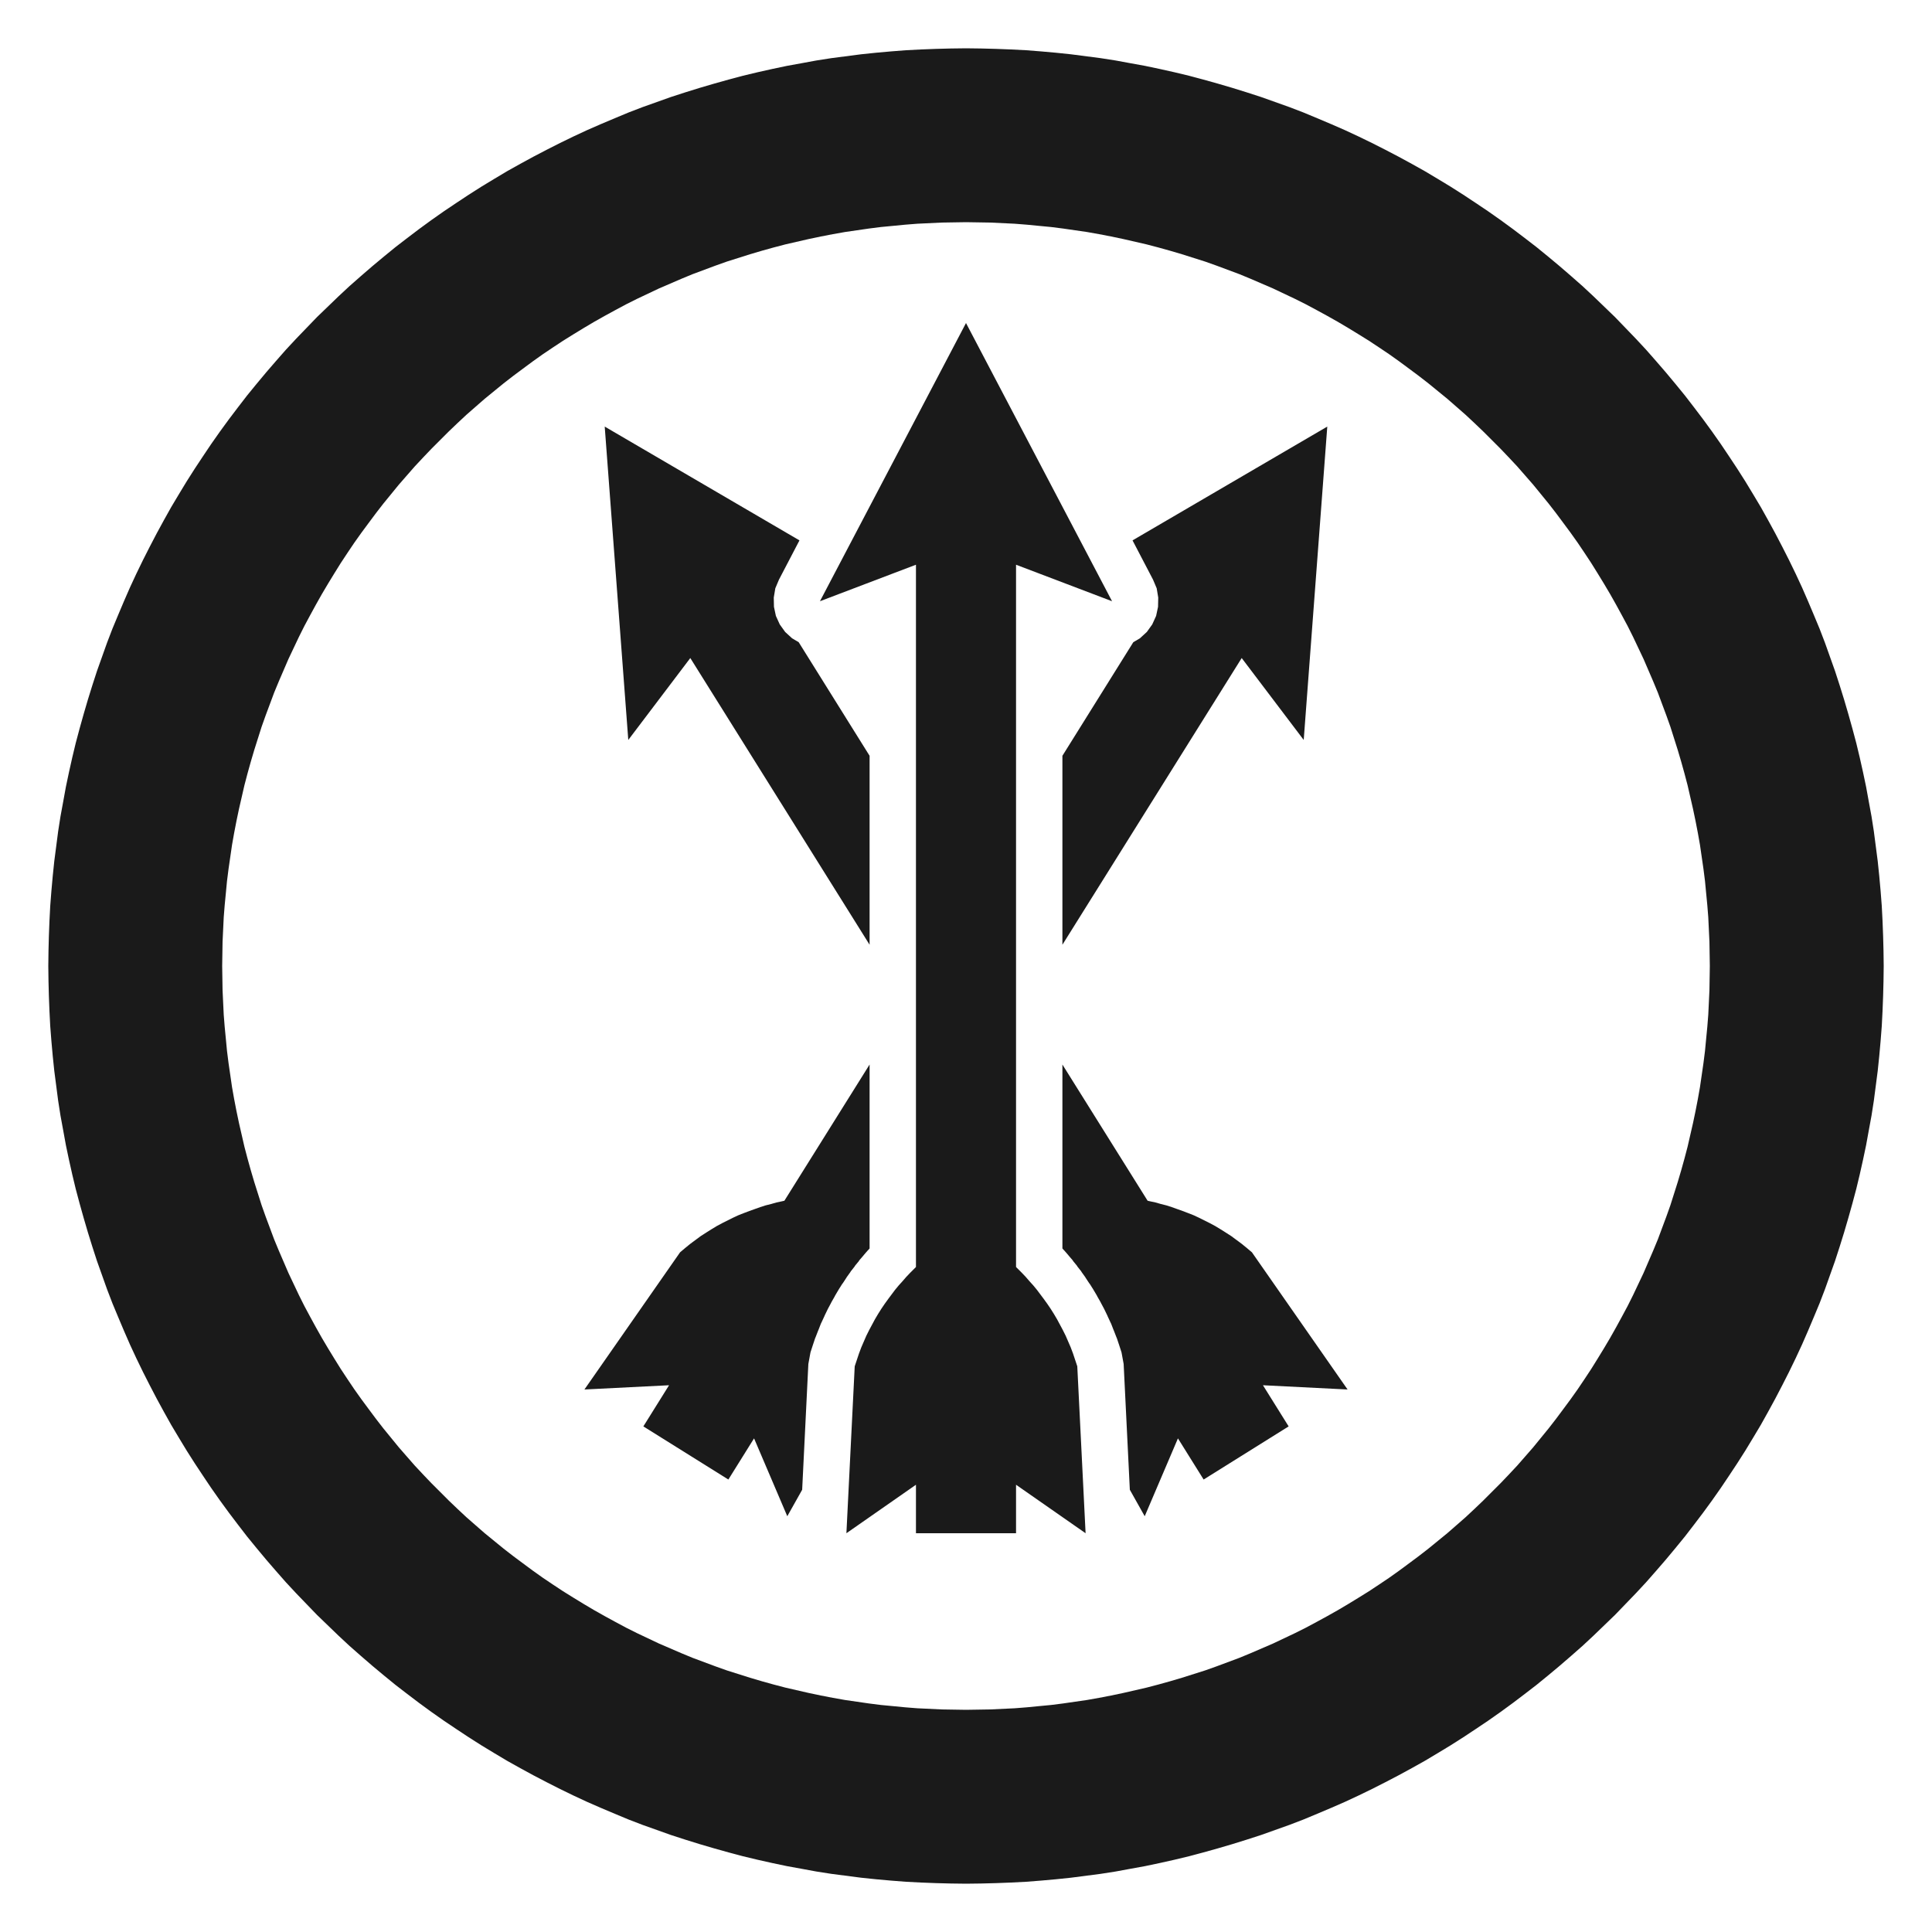
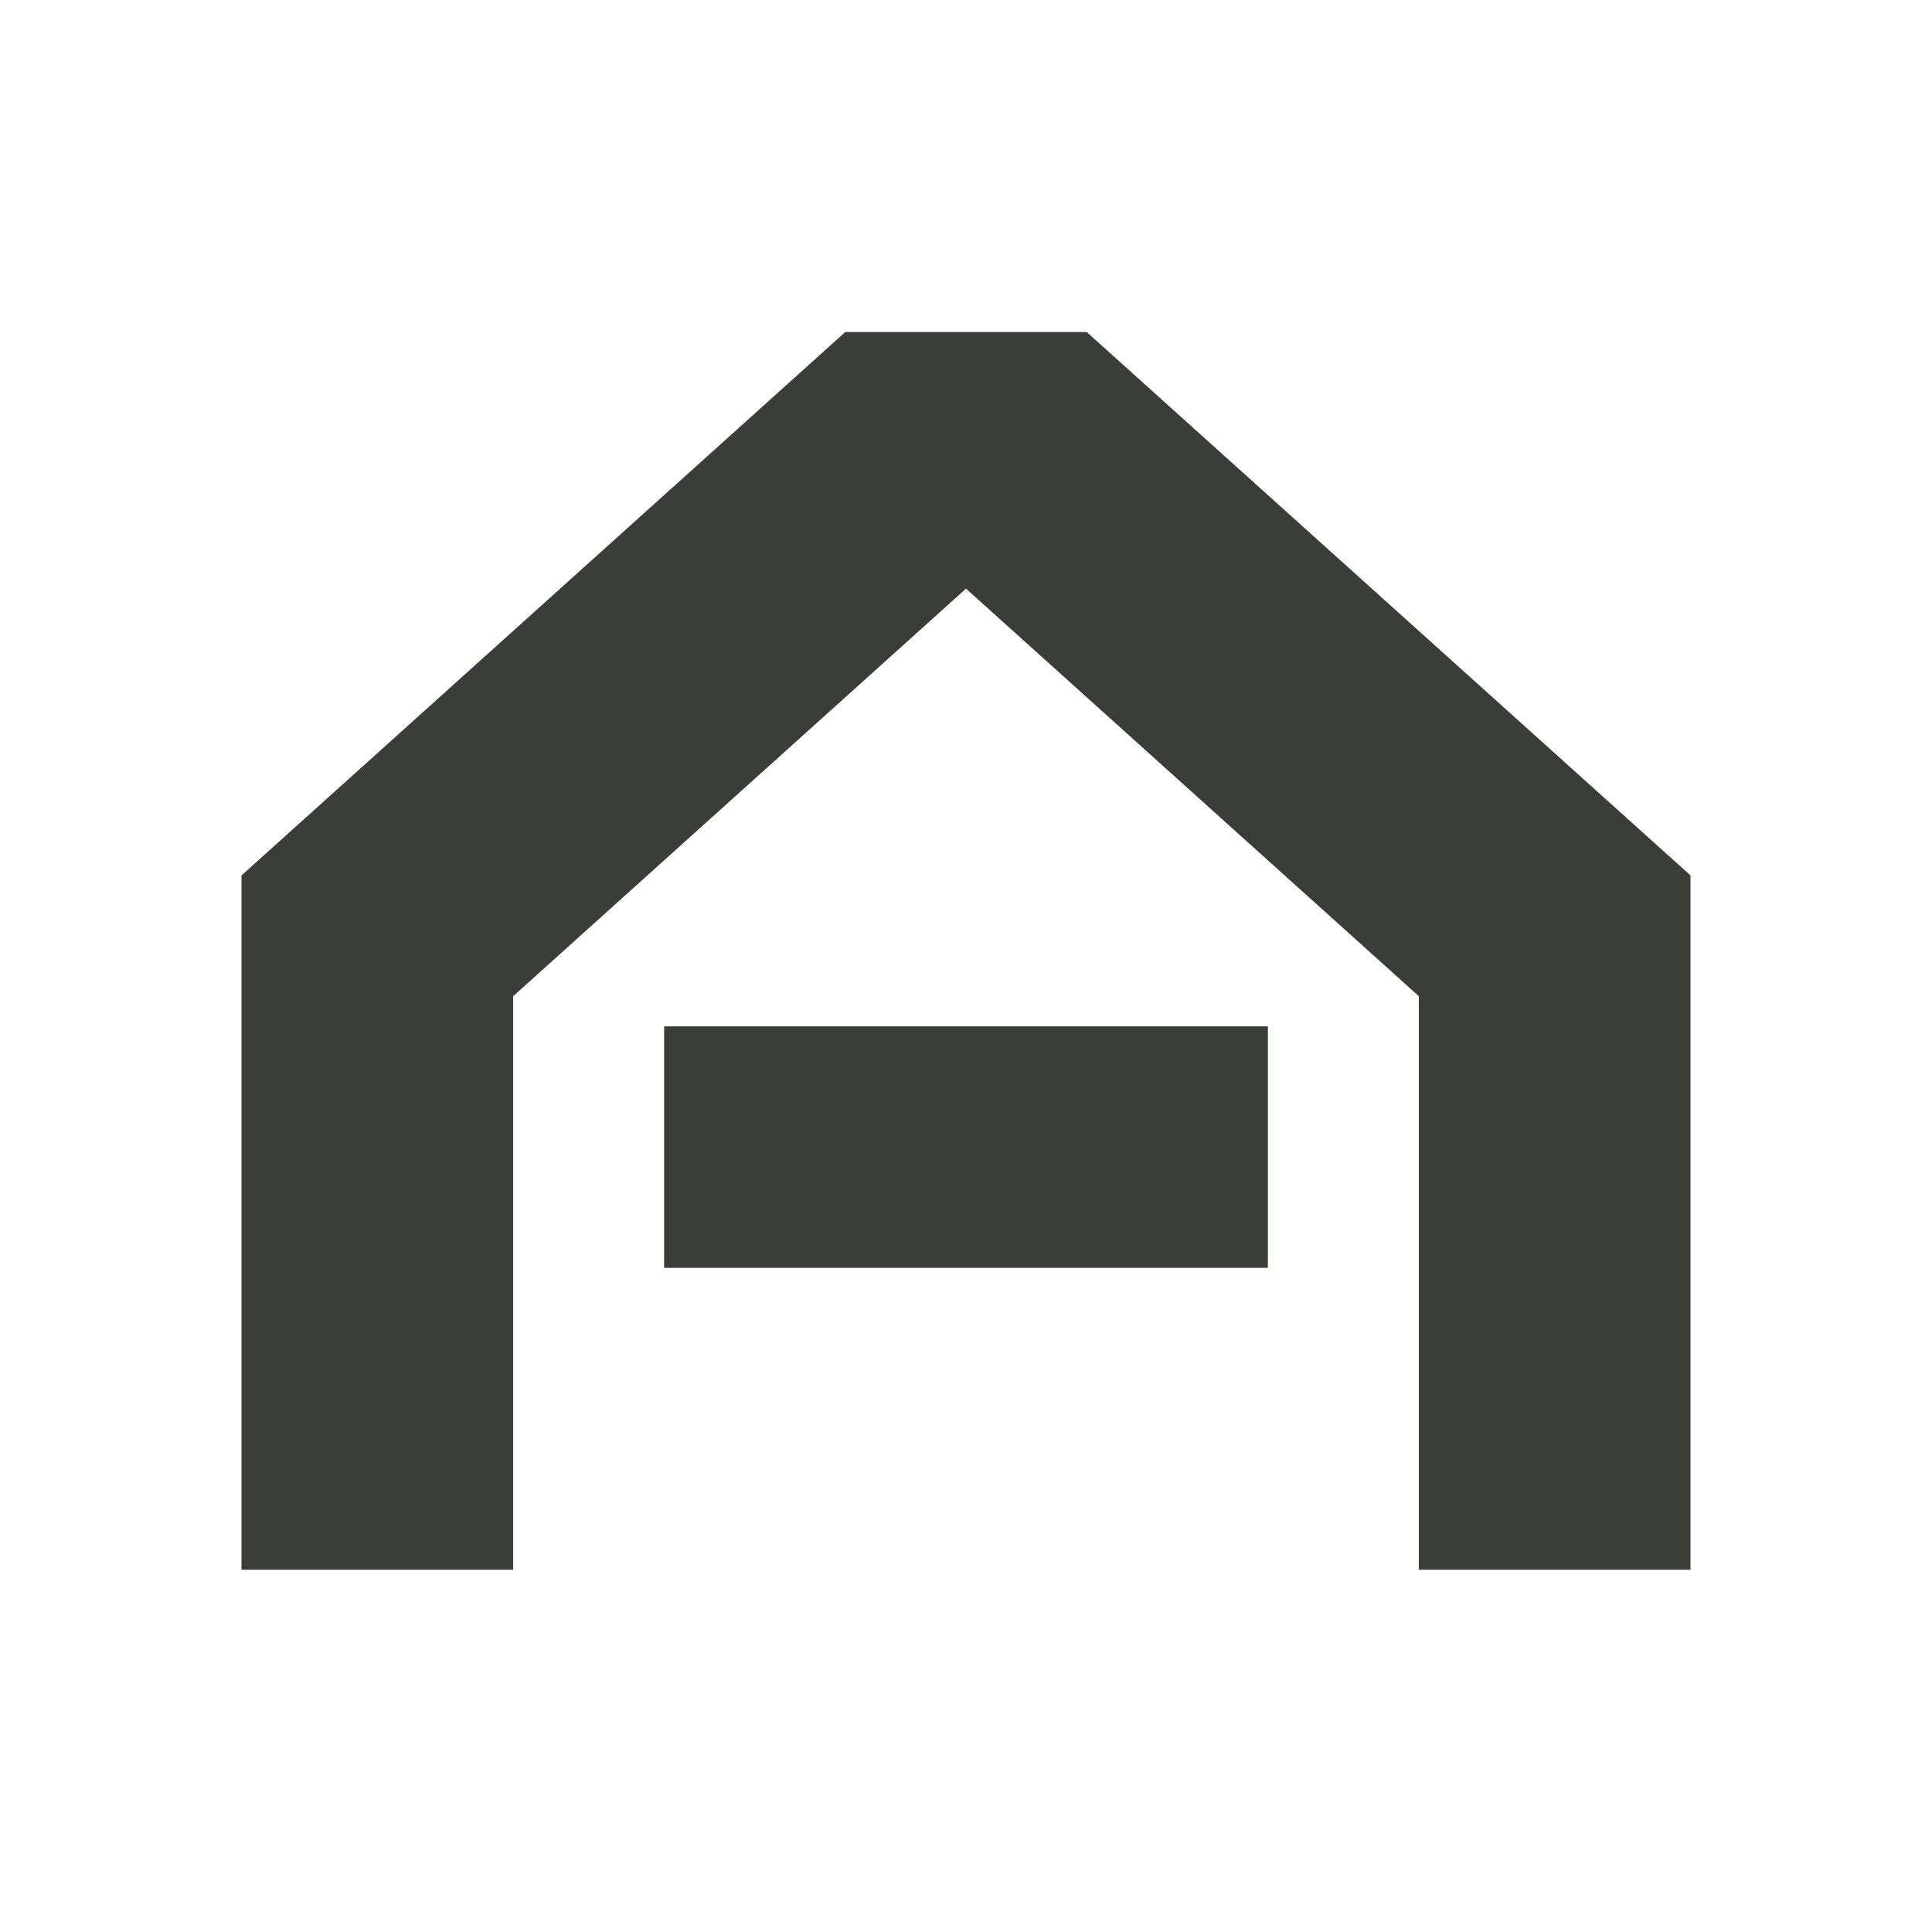
- <svg xmlns="http://www.w3.org/2000/svg" viewBox="0 0 100.00 100.00" role="img" aria-label="adroit">
-   <path fill="#1a1a1a" fill-rule="evenodd" d="M40.16 31.88L40.06 31.41L40.05 30.93L40.13 30.45L40.32 30.00L41.38 27.97L31.30 22.08L32.52 38.30L35.73 34.06L45.01 48.90L45.01 39.12L41.34 33.24L41.00 33.04L40.64 32.71L40.36 32.32ZM59.94 31.41L59.84 31.88L59.64 32.32L59.36 32.71L59.00 33.04L58.66 33.24L54.99 39.12L54.99 48.90L64.27 34.06L67.48 38.30L68.70 22.08L58.62 27.97L59.68 30.00L59.87 30.45L59.95 30.93ZM47.41 65.58L47.31 65.68L47.11 65.88L46.91 66.09L46.72 66.31L46.52 66.53L46.33 66.76L46.15 67.00L45.97 67.24L45.79 67.49L45.62 67.74L45.45 68.01L45.29 68.28L45.14 68.56L44.99 68.84L44.84 69.14L44.71 69.44L44.58 69.74L44.46 70.06L44.35 70.39L44.24 70.72L43.81 79.36L47.41 76.85L47.41 79.36L52.59 79.36L52.59 76.85L56.19 79.36L55.76 70.72L55.65 70.39L55.54 70.06L55.42 69.74L55.29 69.44L55.16 69.14L55.01 68.84L54.86 68.56L54.71 68.28L54.55 68.01L54.38 67.74L54.21 67.49L54.03 67.24L53.85 67.00L53.67 66.76L53.48 66.53L53.28 66.31L53.09 66.09L52.89 65.88L52.69 65.68L52.59 65.58L52.59 29.23L57.56 31.12L50.00 16.72L42.44 31.12L47.41 29.23ZM97.44 47.67L97.40 46.89L97.34 46.12L97.27 45.34L97.19 44.57L97.09 43.80L96.99 43.03L96.87 42.26L96.73 41.50L96.59 40.73L96.43 39.97L96.26 39.21L96.08 38.46L95.88 37.71L95.67 36.96L95.45 36.21L95.22 35.47L94.98 34.73L94.72 34.00L94.46 33.27L94.18 32.54L93.88 31.82L93.58 31.11L93.27 30.40L92.94 29.69L92.60 28.99L92.25 28.30L91.89 27.61L91.52 26.93L91.14 26.25L90.74 25.58L90.34 24.92L89.92 24.26L89.49 23.61L89.06 22.97L88.61 22.33L88.15 21.70L87.68 21.08L87.21 20.47L86.72 19.87L86.22 19.27L85.71 18.68L85.20 18.10L84.67 17.53L84.13 16.97L83.59 16.41L83.03 15.87L82.47 15.33L81.90 14.80L81.32 14.29L80.73 13.78L80.13 13.28L79.53 12.79L78.92 12.32L78.30 11.85L77.67 11.39L77.03 10.94L76.39 10.51L75.74 10.08L75.08 9.66L74.42 9.26L73.75 8.86L73.07 8.48L72.39 8.11L71.70 7.75L71.01 7.40L70.31 7.06L69.60 6.73L68.89 6.42L68.18 6.12L67.46 5.82L66.73 5.54L66.00 5.28L65.27 5.02L64.53 4.78L63.79 4.55L63.04 4.33L62.29 4.12L61.54 3.92L60.79 3.74L60.03 3.57L59.27 3.41L58.50 3.27L57.74 3.13L56.97 3.01L56.20 2.91L55.43 2.81L54.66 2.73L53.88 2.66L53.11 2.60L52.33 2.56L51.55 2.53L50.78 2.51L50.00 2.50L49.22 2.51L48.45 2.53L47.67 2.56L46.89 2.60L46.12 2.66L45.34 2.73L44.57 2.81L43.80 2.91L43.03 3.01L42.26 3.13L41.50 3.27L40.73 3.41L39.97 3.57L39.21 3.74L38.46 3.92L37.71 4.12L36.96 4.33L36.21 4.55L35.47 4.78L34.73 5.02L34.00 5.28L33.27 5.54L32.54 5.82L31.82 6.12L31.11 6.42L30.40 6.73L29.69 7.06L28.99 7.40L28.30 7.75L27.61 8.11L26.93 8.48L26.25 8.86L25.58 9.26L24.92 9.66L24.26 10.08L23.61 10.51L22.97 10.94L22.33 11.39L21.70 11.85L21.08 12.32L20.47 12.79L19.87 13.28L19.27 13.78L18.68 14.29L18.10 14.80L17.53 15.33L16.97 15.87L16.41 16.41L15.87 16.97L15.33 17.53L14.80 18.10L14.29 18.68L13.78 19.27L13.28 19.87L12.79 20.47L12.32 21.08L11.85 21.70L11.39 22.33L10.94 22.97L10.51 23.61L10.08 24.26L9.66 24.92L9.26 25.58L8.86 26.25L8.48 26.93L8.11 27.61L7.75 28.30L7.40 28.99L7.06 29.69L6.73 30.40L6.42 31.11L6.12 31.82L5.82 32.54L5.54 33.27L5.28 34.00L5.02 34.73L4.78 35.47L4.55 36.21L4.33 36.96L4.12 37.71L3.92 38.46L3.74 39.21L3.57 39.97L3.41 40.73L3.27 41.50L3.13 42.26L3.01 43.03L2.91 43.80L2.81 44.57L2.73 45.34L2.66 46.12L2.60 46.89L2.56 47.67L2.53 48.45L2.51 49.22L2.50 50.00L2.51 50.78L2.53 51.55L2.56 52.33L2.60 53.11L2.66 53.88L2.73 54.66L2.81 55.43L2.91 56.20L3.01 56.97L3.13 57.74L3.27 58.50L3.41 59.27L3.57 60.03L3.74 60.79L3.92 61.54L4.12 62.29L4.33 63.04L4.55 63.79L4.78 64.53L5.02 65.27L5.28 66.00L5.54 66.73L5.82 67.46L6.12 68.18L6.42 68.89L6.73 69.60L7.06 70.31L7.40 71.01L7.75 71.70L8.11 72.39L8.48 73.07L8.86 73.75L9.26 74.42L9.66 75.08L10.08 75.74L10.51 76.39L10.94 77.03L11.39 77.67L11.85 78.30L12.32 78.92L12.79 79.53L13.28 80.13L13.78 80.73L14.29 81.32L14.80 81.90L15.33 82.47L15.87 83.03L16.41 83.59L16.97 84.13L17.53 84.67L18.10 85.20L18.68 85.71L19.27 86.22L19.87 86.72L20.47 87.21L21.08 87.68L21.70 88.15L22.33 88.61L22.97 89.06L23.61 89.49L24.26 89.92L24.92 90.34L25.58 90.74L26.25 91.14L26.93 91.52L27.61 91.89L28.30 92.25L28.99 92.60L29.69 92.94L30.40 93.27L31.11 93.58L31.82 93.88L32.54 94.18L33.27 94.46L34.00 94.72L34.73 94.98L35.47 95.22L36.21 95.45L36.96 95.67L37.71 95.88L38.46 96.08L39.21 96.26L39.97 96.43L40.73 96.59L41.50 96.73L42.26 96.87L43.03 96.99L43.80 97.09L44.57 97.19L45.34 97.27L46.12 97.34L46.89 97.40L47.67 97.44L48.45 97.47L49.22 97.49L50.00 97.50L50.78 97.49L51.55 97.47L52.33 97.44L53.11 97.40L53.88 97.34L54.66 97.27L55.43 97.19L56.20 97.09L56.97 96.99L57.74 96.87L58.50 96.73L59.27 96.59L60.03 96.43L60.79 96.26L61.54 96.08L62.29 95.88L63.04 95.67L63.79 95.45L64.53 95.22L65.27 94.98L66.00 94.72L66.73 94.46L67.46 94.18L68.18 93.88L68.89 93.58L69.60 93.27L70.31 92.94L71.01 92.60L71.70 92.25L72.39 91.89L73.07 91.52L73.75 91.14L74.42 90.74L75.08 90.34L75.74 89.92L76.39 89.49L77.03 89.06L77.67 88.61L78.30 88.15L78.92 87.68L79.53 87.21L80.13 86.72L80.73 86.22L81.32 85.71L81.90 85.20L82.47 84.67L83.03 84.13L83.59 83.59L84.13 83.03L84.67 82.47L85.20 81.90L85.71 81.32L86.22 80.73L86.72 80.13L87.21 79.53L87.68 78.92L88.15 78.30L88.61 77.67L89.06 77.03L89.49 76.39L89.92 75.74L90.34 75.08L90.74 74.42L91.14 73.75L91.52 73.07L91.89 72.39L92.25 71.70L92.60 71.01L92.94 70.31L93.27 69.60L93.58 68.89L93.88 68.18L94.18 67.46L94.46 66.73L94.72 66.00L94.98 65.27L95.22 64.53L95.45 63.79L95.67 63.04L95.88 62.29L96.08 61.54L96.26 60.79L96.43 60.03L96.59 59.27L96.73 58.50L96.87 57.74L96.99 56.97L97.09 56.20L97.19 55.43L97.27 54.66L97.34 53.88L97.40 53.11L97.44 52.33L97.47 51.55L97.49 50.78L97.50 50.00L97.49 49.22L97.47 48.45ZM88.45 51.89L88.42 52.52L88.37 53.15L88.31 53.77L88.25 54.40L88.17 55.03L88.08 55.65L87.99 56.27L87.88 56.89L87.76 57.51L87.63 58.13L87.49 58.74L87.35 59.35L87.19 59.96L87.02 60.57L86.84 61.18L86.65 61.78L86.46 62.38L86.25 62.97L86.03 63.56L85.81 64.15L85.57 64.73L85.32 65.31L85.07 65.89L84.80 66.46L84.53 67.03L84.25 67.59L83.95 68.15L83.65 68.70L83.34 69.25L83.02 69.79L82.69 70.33L82.36 70.86L82.01 71.39L81.66 71.91L81.29 72.43L80.92 72.93L80.54 73.44L80.16 73.93L79.76 74.42L79.36 74.91L78.95 75.38L78.53 75.86L78.10 76.32L77.67 76.77L77.22 77.22L76.77 77.67L76.32 78.10L75.86 78.53L75.38 78.95L74.91 79.36L74.42 79.76L73.93 80.16L73.44 80.54L72.93 80.92L72.43 81.29L71.91 81.66L71.39 82.01L70.86 82.36L70.33 82.69L69.79 83.02L69.25 83.34L68.70 83.65L68.15 83.95L67.59 84.25L67.03 84.53L66.46 84.80L65.89 85.07L65.31 85.32L64.73 85.57L64.15 85.81L63.56 86.03L62.97 86.25L62.38 86.46L61.78 86.65L61.18 86.84L60.57 87.02L59.96 87.19L59.35 87.35L58.74 87.49L58.13 87.63L57.51 87.76L56.89 87.88L56.27 87.99L55.65 88.08L55.03 88.17L54.40 88.25L53.77 88.31L53.15 88.37L52.52 88.42L51.89 88.45L51.26 88.48L50.63 88.49L50.00 88.50L49.37 88.49L48.74 88.48L48.11 88.45L47.48 88.42L46.85 88.37L46.23 88.31L45.60 88.25L44.97 88.17L44.35 88.08L43.73 87.99L43.11 87.88L42.49 87.76L41.87 87.63L41.26 87.49L40.65 87.35L40.04 87.19L39.43 87.02L38.82 86.84L38.22 86.65L37.62 86.46L37.03 86.25L36.44 86.03L35.85 85.81L35.27 85.57L34.69 85.32L34.11 85.07L33.54 84.80L32.97 84.53L32.41 84.25L31.85 83.95L31.30 83.65L30.75 83.34L30.21 83.02L29.67 82.69L29.14 82.36L28.61 82.01L28.09 81.66L27.57 81.29L27.07 80.92L26.56 80.54L26.07 80.16L25.58 79.76L25.09 79.36L24.62 78.95L24.14 78.53L23.68 78.10L23.23 77.67L22.78 77.22L22.33 76.77L21.90 76.32L21.47 75.86L21.05 75.38L20.64 74.91L20.24 74.42L19.84 73.93L19.46 73.44L19.08 72.93L18.71 72.43L18.34 71.91L17.99 71.39L17.64 70.86L17.31 70.33L16.98 69.79L16.66 69.25L16.35 68.70L16.05 68.15L15.75 67.59L15.47 67.03L15.20 66.46L14.93 65.89L14.68 65.31L14.43 64.73L14.19 64.15L13.97 63.56L13.75 62.97L13.54 62.38L13.35 61.78L13.16 61.18L12.98 60.57L12.81 59.96L12.65 59.35L12.51 58.74L12.37 58.13L12.24 57.51L12.12 56.89L12.01 56.27L11.92 55.65L11.83 55.03L11.75 54.40L11.69 53.77L11.63 53.15L11.58 52.52L11.55 51.89L11.52 51.26L11.51 50.63L11.50 50.00L11.51 49.37L11.52 48.74L11.55 48.11L11.58 47.48L11.63 46.85L11.69 46.23L11.75 45.60L11.83 44.97L11.92 44.35L12.01 43.73L12.12 43.11L12.24 42.49L12.37 41.87L12.51 41.26L12.65 40.65L12.81 40.04L12.98 39.43L13.16 38.82L13.35 38.22L13.54 37.62L13.75 37.03L13.97 36.44L14.19 35.85L14.43 35.27L14.68 34.69L14.93 34.11L15.20 33.54L15.47 32.97L15.75 32.41L16.05 31.85L16.35 31.30L16.66 30.75L16.98 30.21L17.31 29.67L17.64 29.14L17.99 28.61L18.34 28.09L18.71 27.57L19.08 27.07L19.46 26.56L19.84 26.07L20.24 25.58L20.64 25.09L21.05 24.62L21.47 24.14L21.90 23.68L22.33 23.23L22.78 22.78L23.23 22.33L23.68 21.90L24.14 21.47L24.62 21.05L25.09 20.64L25.58 20.24L26.07 19.84L26.56 19.46L27.07 19.08L27.57 18.71L28.09 18.34L28.61 17.99L29.14 17.64L29.67 17.31L30.21 16.98L30.75 16.66L31.30 16.35L31.85 16.05L32.41 15.75L32.97 15.47L33.54 15.20L34.11 14.93L34.69 14.68L35.27 14.43L35.85 14.19L36.44 13.97L37.03 13.75L37.62 13.54L38.22 13.35L38.82 13.16L39.43 12.98L40.04 12.81L40.65 12.65L41.26 12.51L41.87 12.37L42.49 12.24L43.11 12.12L43.73 12.01L44.35 11.92L44.97 11.83L45.60 11.75L46.23 11.69L46.85 11.63L47.48 11.58L48.11 11.55L48.74 11.52L49.37 11.51L50.00 11.50L50.63 11.51L51.26 11.52L51.89 11.55L52.52 11.58L53.15 11.63L53.77 11.69L54.40 11.75L55.03 11.83L55.65 11.92L56.27 12.01L56.89 12.12L57.51 12.24L58.13 12.37L58.74 12.51L59.35 12.65L59.96 12.81L60.57 12.98L61.18 13.16L61.78 13.35L62.38 13.54L62.97 13.75L63.56 13.97L64.15 14.19L64.73 14.43L65.31 14.68L65.89 14.93L66.46 15.20L67.03 15.47L67.59 15.75L68.15 16.05L68.70 16.35L69.25 16.66L69.79 16.98L70.33 17.31L70.86 17.64L71.39 17.99L71.91 18.34L72.43 18.71L72.93 19.08L73.44 19.46L73.93 19.84L74.42 20.24L74.91 20.64L75.38 21.05L75.86 21.47L76.32 21.90L76.77 22.33L77.22 22.78L77.67 23.23L78.10 23.68L78.53 24.14L78.95 24.62L79.36 25.09L79.76 25.58L80.16 26.07L80.54 26.56L80.92 27.07L81.29 27.57L81.66 28.09L82.01 28.61L82.36 29.14L82.69 29.67L83.02 30.21L83.34 30.75L83.65 31.30L83.95 31.85L84.25 32.41L84.53 32.97L84.80 33.54L85.07 34.11L85.32 34.69L85.57 35.27L85.81 35.85L86.03 36.44L86.25 37.03L86.46 37.62L86.65 38.22L86.84 38.82L87.02 39.43L87.19 40.04L87.35 40.65L87.49 41.26L87.63 41.87L87.76 42.49L87.88 43.11L87.99 43.73L88.08 44.35L88.17 44.97L88.25 45.60L88.31 46.23L88.37 46.85L88.42 47.48L88.45 48.11L88.48 48.74L88.49 49.37L88.50 50.00L88.49 50.63L88.48 51.26ZM39.07 62.58L38.79 62.68L38.50 62.79L38.22 62.90L37.94 63.03L37.66 63.17L37.38 63.31L37.10 63.46L36.82 63.63L36.55 63.80L36.27 63.98L36.00 64.18L35.73 64.38L35.46 64.60L35.20 64.82L30.25 71.92L34.63 71.70L33.30 73.83L37.70 76.58L39.03 74.45L40.75 78.48L41.52 77.11L41.84 70.60L41.95 70.00L42.06 69.66L42.08 69.60L42.19 69.27L42.22 69.20L42.34 68.89L42.37 68.82L42.49 68.51L42.52 68.45L42.66 68.15L42.69 68.08L42.83 67.79L42.86 67.73L43.01 67.45L43.04 67.39L43.20 67.11L43.23 67.05L43.39 66.78L43.42 66.73L43.59 66.46L43.63 66.41L43.80 66.15L43.83 66.10L44.01 65.85L44.04 65.80L44.23 65.56L44.26 65.51L44.45 65.28L44.48 65.23L44.67 65.01L44.71 64.96L44.90 64.74L44.94 64.70L45.01 64.62L45.01 55.10L40.60 62.15L40.47 62.18L40.19 62.24L39.91 62.32L39.63 62.39L39.35 62.48ZM64.80 64.82L64.54 64.60L64.27 64.38L64.00 64.18L63.73 63.98L63.45 63.80L63.18 63.63L62.90 63.46L62.62 63.31L62.34 63.17L62.06 63.03L61.78 62.90L61.50 62.79L61.21 62.68L60.93 62.58L60.65 62.48L60.37 62.39L60.09 62.32L59.81 62.24L59.53 62.18L59.40 62.15L54.99 55.10L54.99 64.62L55.06 64.70L55.10 64.74L55.29 64.96L55.33 65.01L55.52 65.23L55.55 65.28L55.74 65.51L55.77 65.56L55.96 65.80L55.99 65.85L56.17 66.10L56.20 66.15L56.37 66.41L56.41 66.46L56.58 66.73L56.61 66.78L56.77 67.05L56.80 67.11L56.96 67.39L56.99 67.45L57.14 67.73L57.17 67.79L57.31 68.08L57.34 68.15L57.48 68.45L57.51 68.51L57.63 68.82L57.66 68.89L57.78 69.20L57.81 69.27L57.92 69.60L57.94 69.66L58.05 70.00L58.16 70.60L58.48 77.11L59.25 78.48L60.97 74.45L62.30 76.58L66.70 73.83L65.37 71.70L69.75 71.92Z" />
+ <svg xmlns="http://www.w3.org/2000/svg" viewBox="0 0 32.00 32.00" role="img" aria-label="Adroit">
+   <path fill="#3b3d38" fill-rule="evenodd" d="M8.50 26.00L8.50 16.50L16.00 9.75L23.50 16.50L23.50 26.00L28.00 26.00L28.00 14.50L18.00 5.50L14.00 5.50L4.00 14.50L4.00 26.00ZM11.00 17.00L11.00 21.00L21.00 21.00L21.00 17.00Z" />
</svg>
